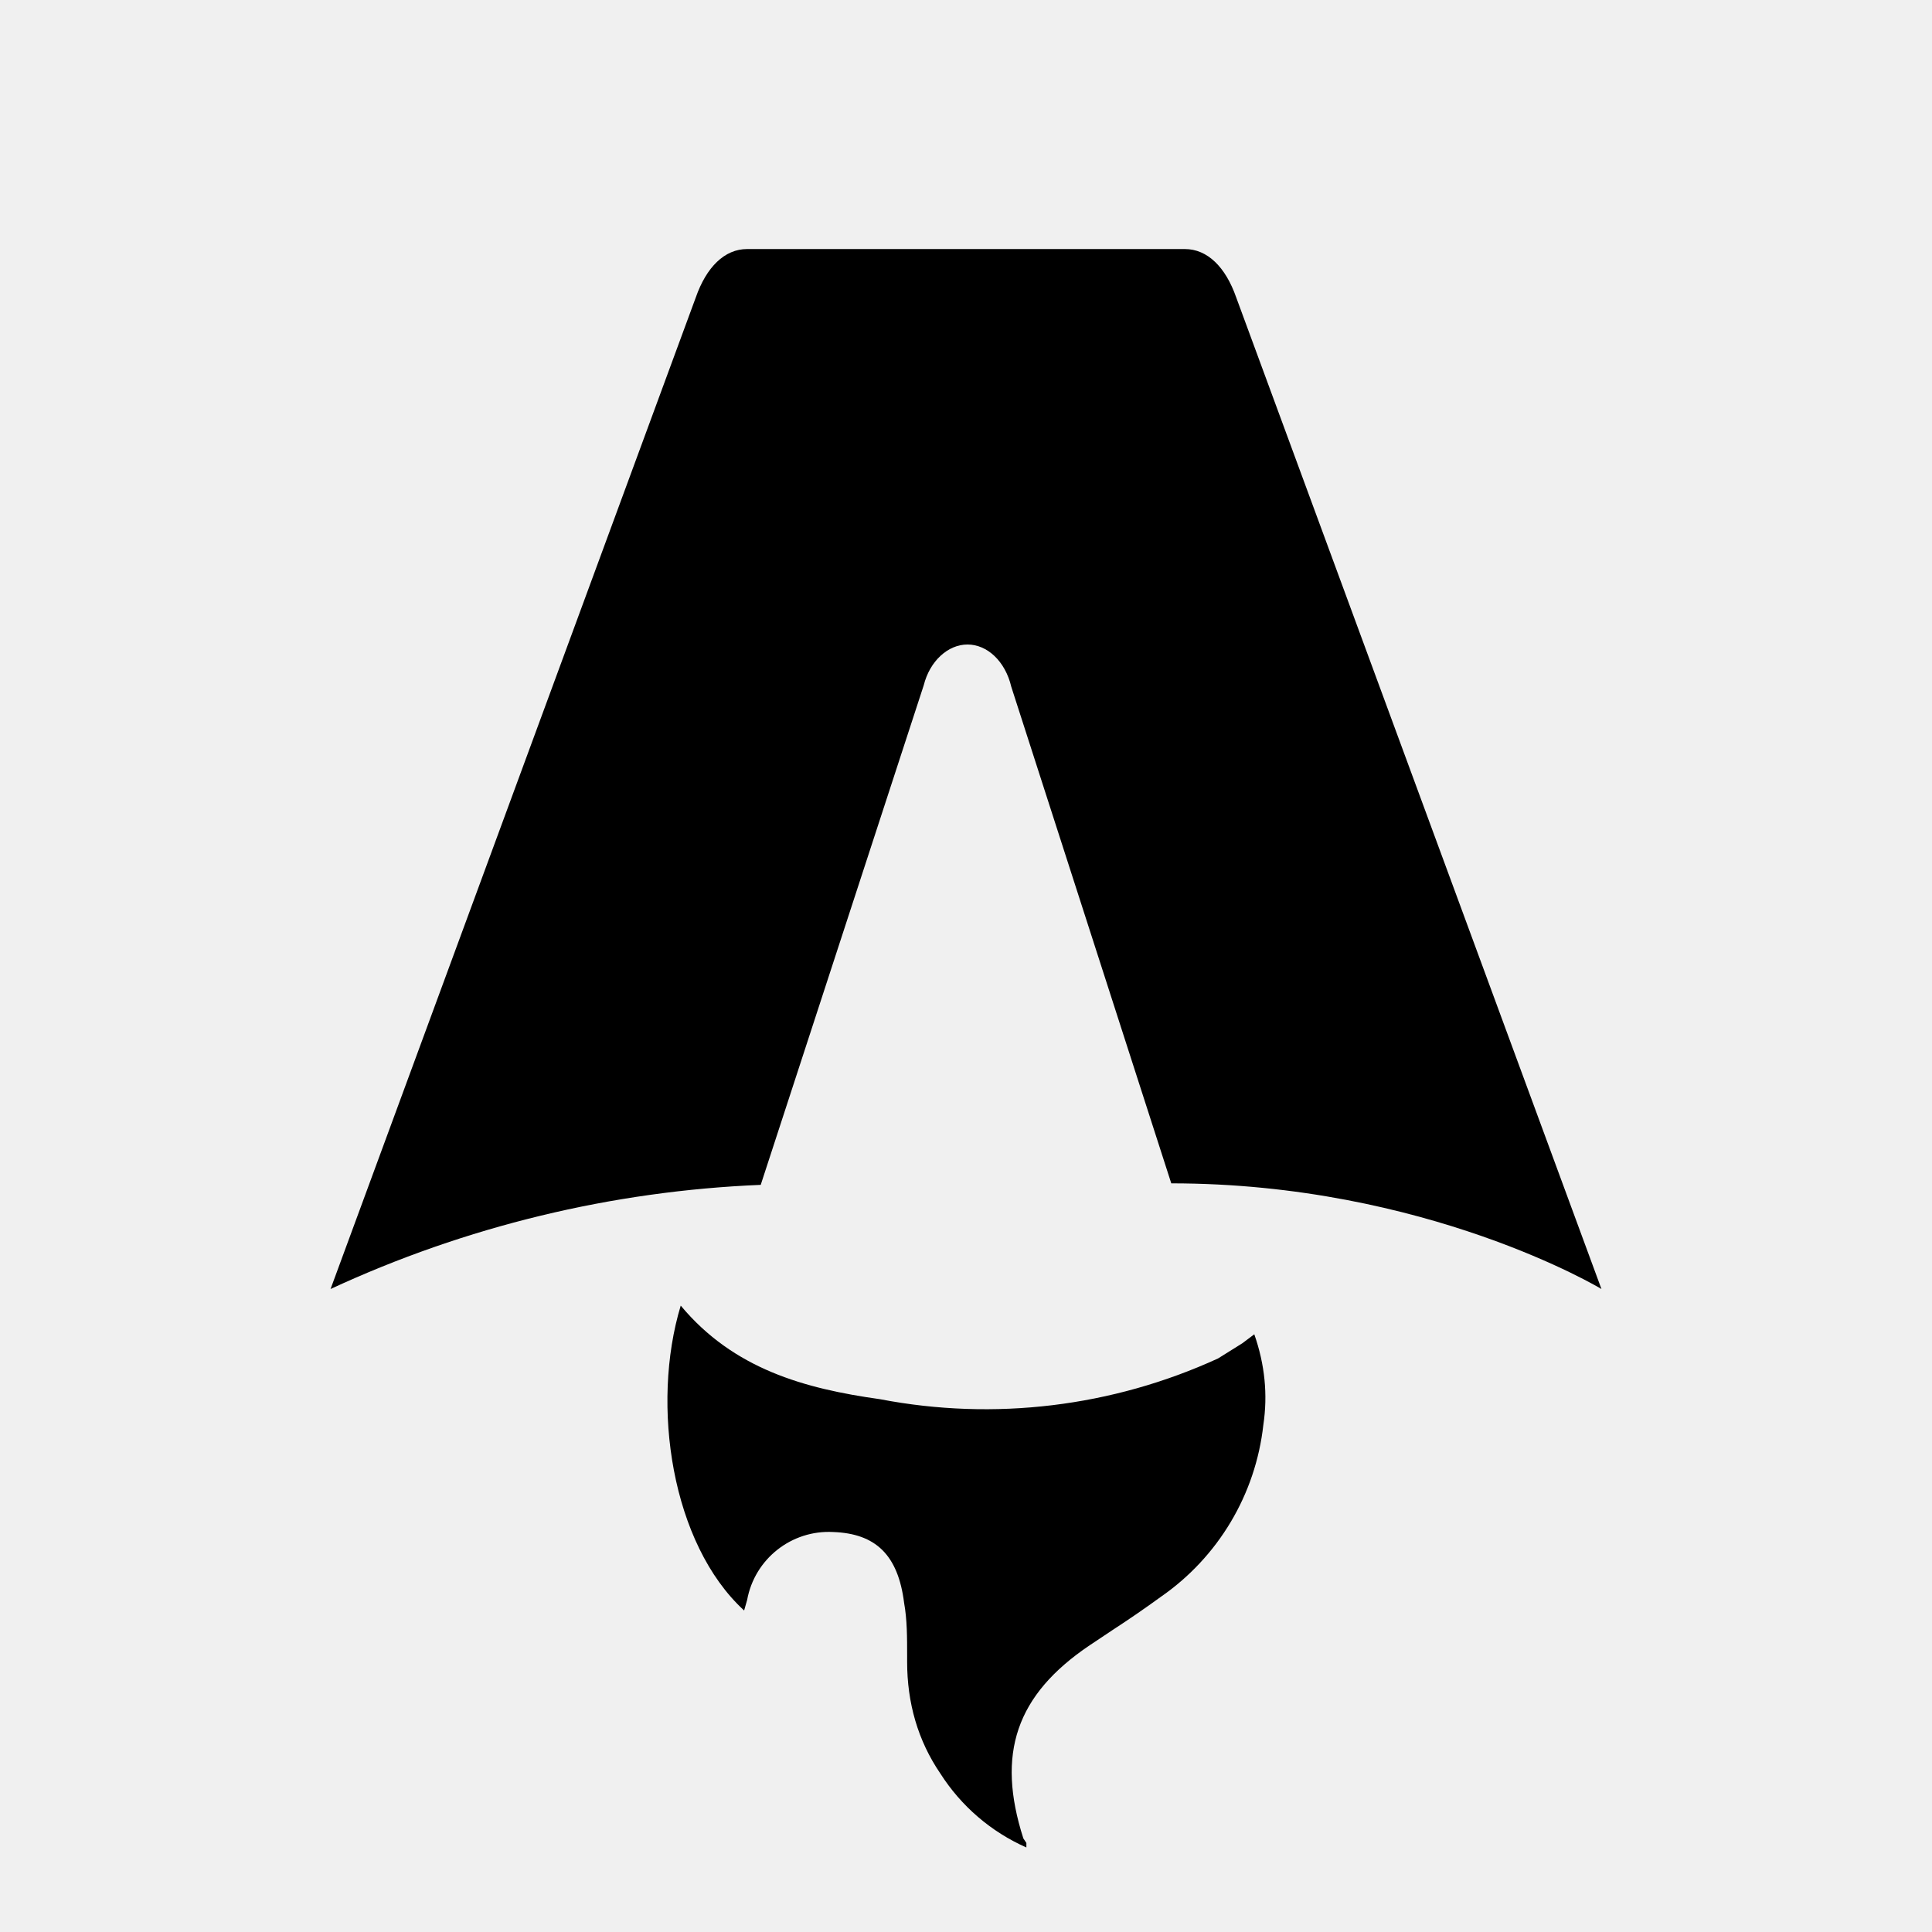
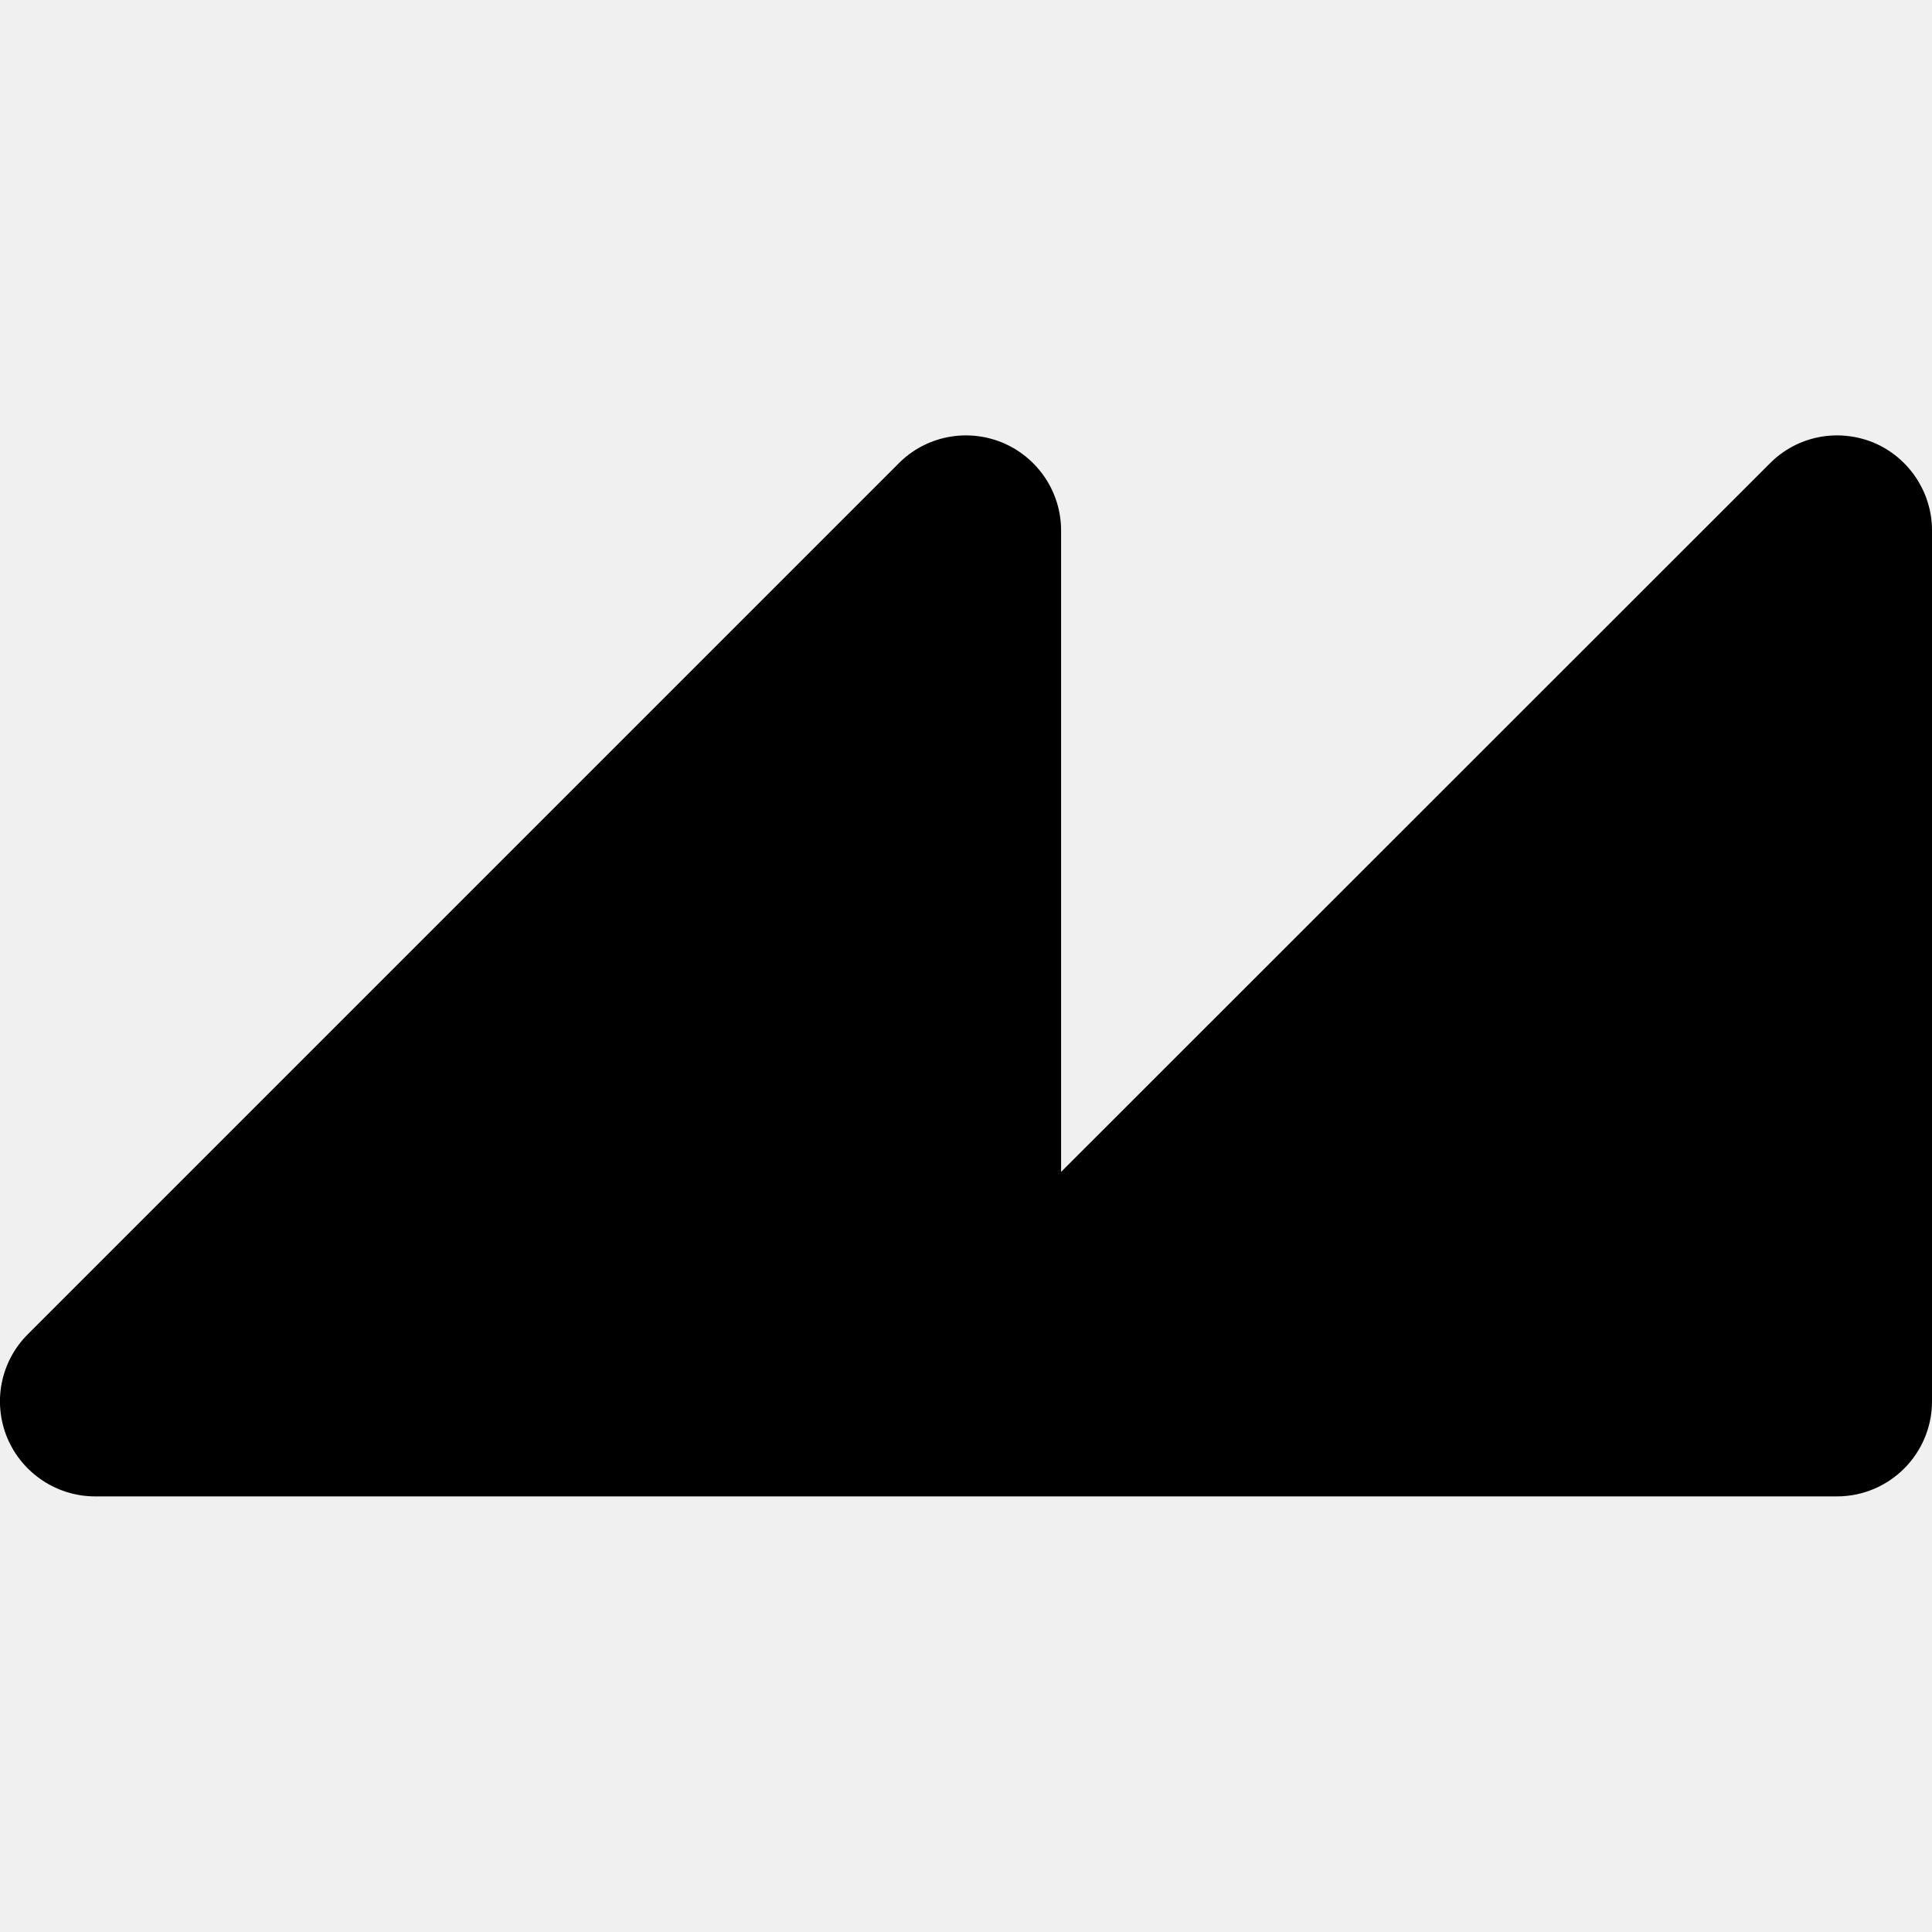
- <svg xmlns="http://www.w3.org/2000/svg" fill="none" viewBox="0 0 128 128">
-   <path d="M50.4 78.5a75.1 75.1 0 0 0-28.5 6.9l24.2-65.7c.7-2 1.9-3.2 3.4-3.2h29c1.5 0 2.7 1.2 3.4 3.2l24.2 65.7s-11.6-7-28.5-7L67 45.5c-.4-1.7-1.6-2.8-2.9-2.8-1.3 0-2.5 1.1-2.9 2.7L50.4 78.5Zm-1.1 28.2Zm-4.2-20.2c-2 6.6-.6 15.8 4.2 20.2a17.5 17.5 0 0 1 .2-.7 5.5 5.5 0 0 1 5.7-4.5c2.8.1 4.3 1.5 4.7 4.7.2 1.1.2 2.3.2 3.5v.4c0 2.7.7 5.2 2.2 7.4a13 13 0 0 0 5.7 4.9v-.3l-.2-.3c-1.8-5.6-.5-9.5 4.4-12.8l1.5-1a73 73 0 0 0 3.2-2.2 16 16 0 0 0 6.8-11.4c.3-2 .1-4-.6-6l-.8.6-1.6 1a37 37 0 0 1-22.4 2.7c-5-.7-9.7-2-13.2-6.2Z" />
+ <svg xmlns="http://www.w3.org/2000/svg" id="Layer_1" viewBox="0 0 64 64">
+   <path d="m64,17.57v28.85c0,1.74-1.41,3.15-3.15,3.15H3.15c-1.27,0-2.42-.77-2.91-1.94-.49-1.18-.22-2.53.68-3.43L29.77,15.35c.9-.91,2.26-1.17,3.43-.69,1.18.49,1.95,1.64,1.95,2.91v21.25l23.48-23.47c.9-.91,2.25-1.17,3.43-.69,1.17.49,1.94,1.64,1.94,2.91Z" />
  <style>
-         path { fill: #000; }
-         @media (prefers-color-scheme: dark) {
-             path { fill: #FFF; }
-         }
-     </style>
+     path { fill: #000; }
+     @media (prefers-color-scheme: dark) {
+         path { fill: #FFF; }
+     }
+   </style>
</svg>
